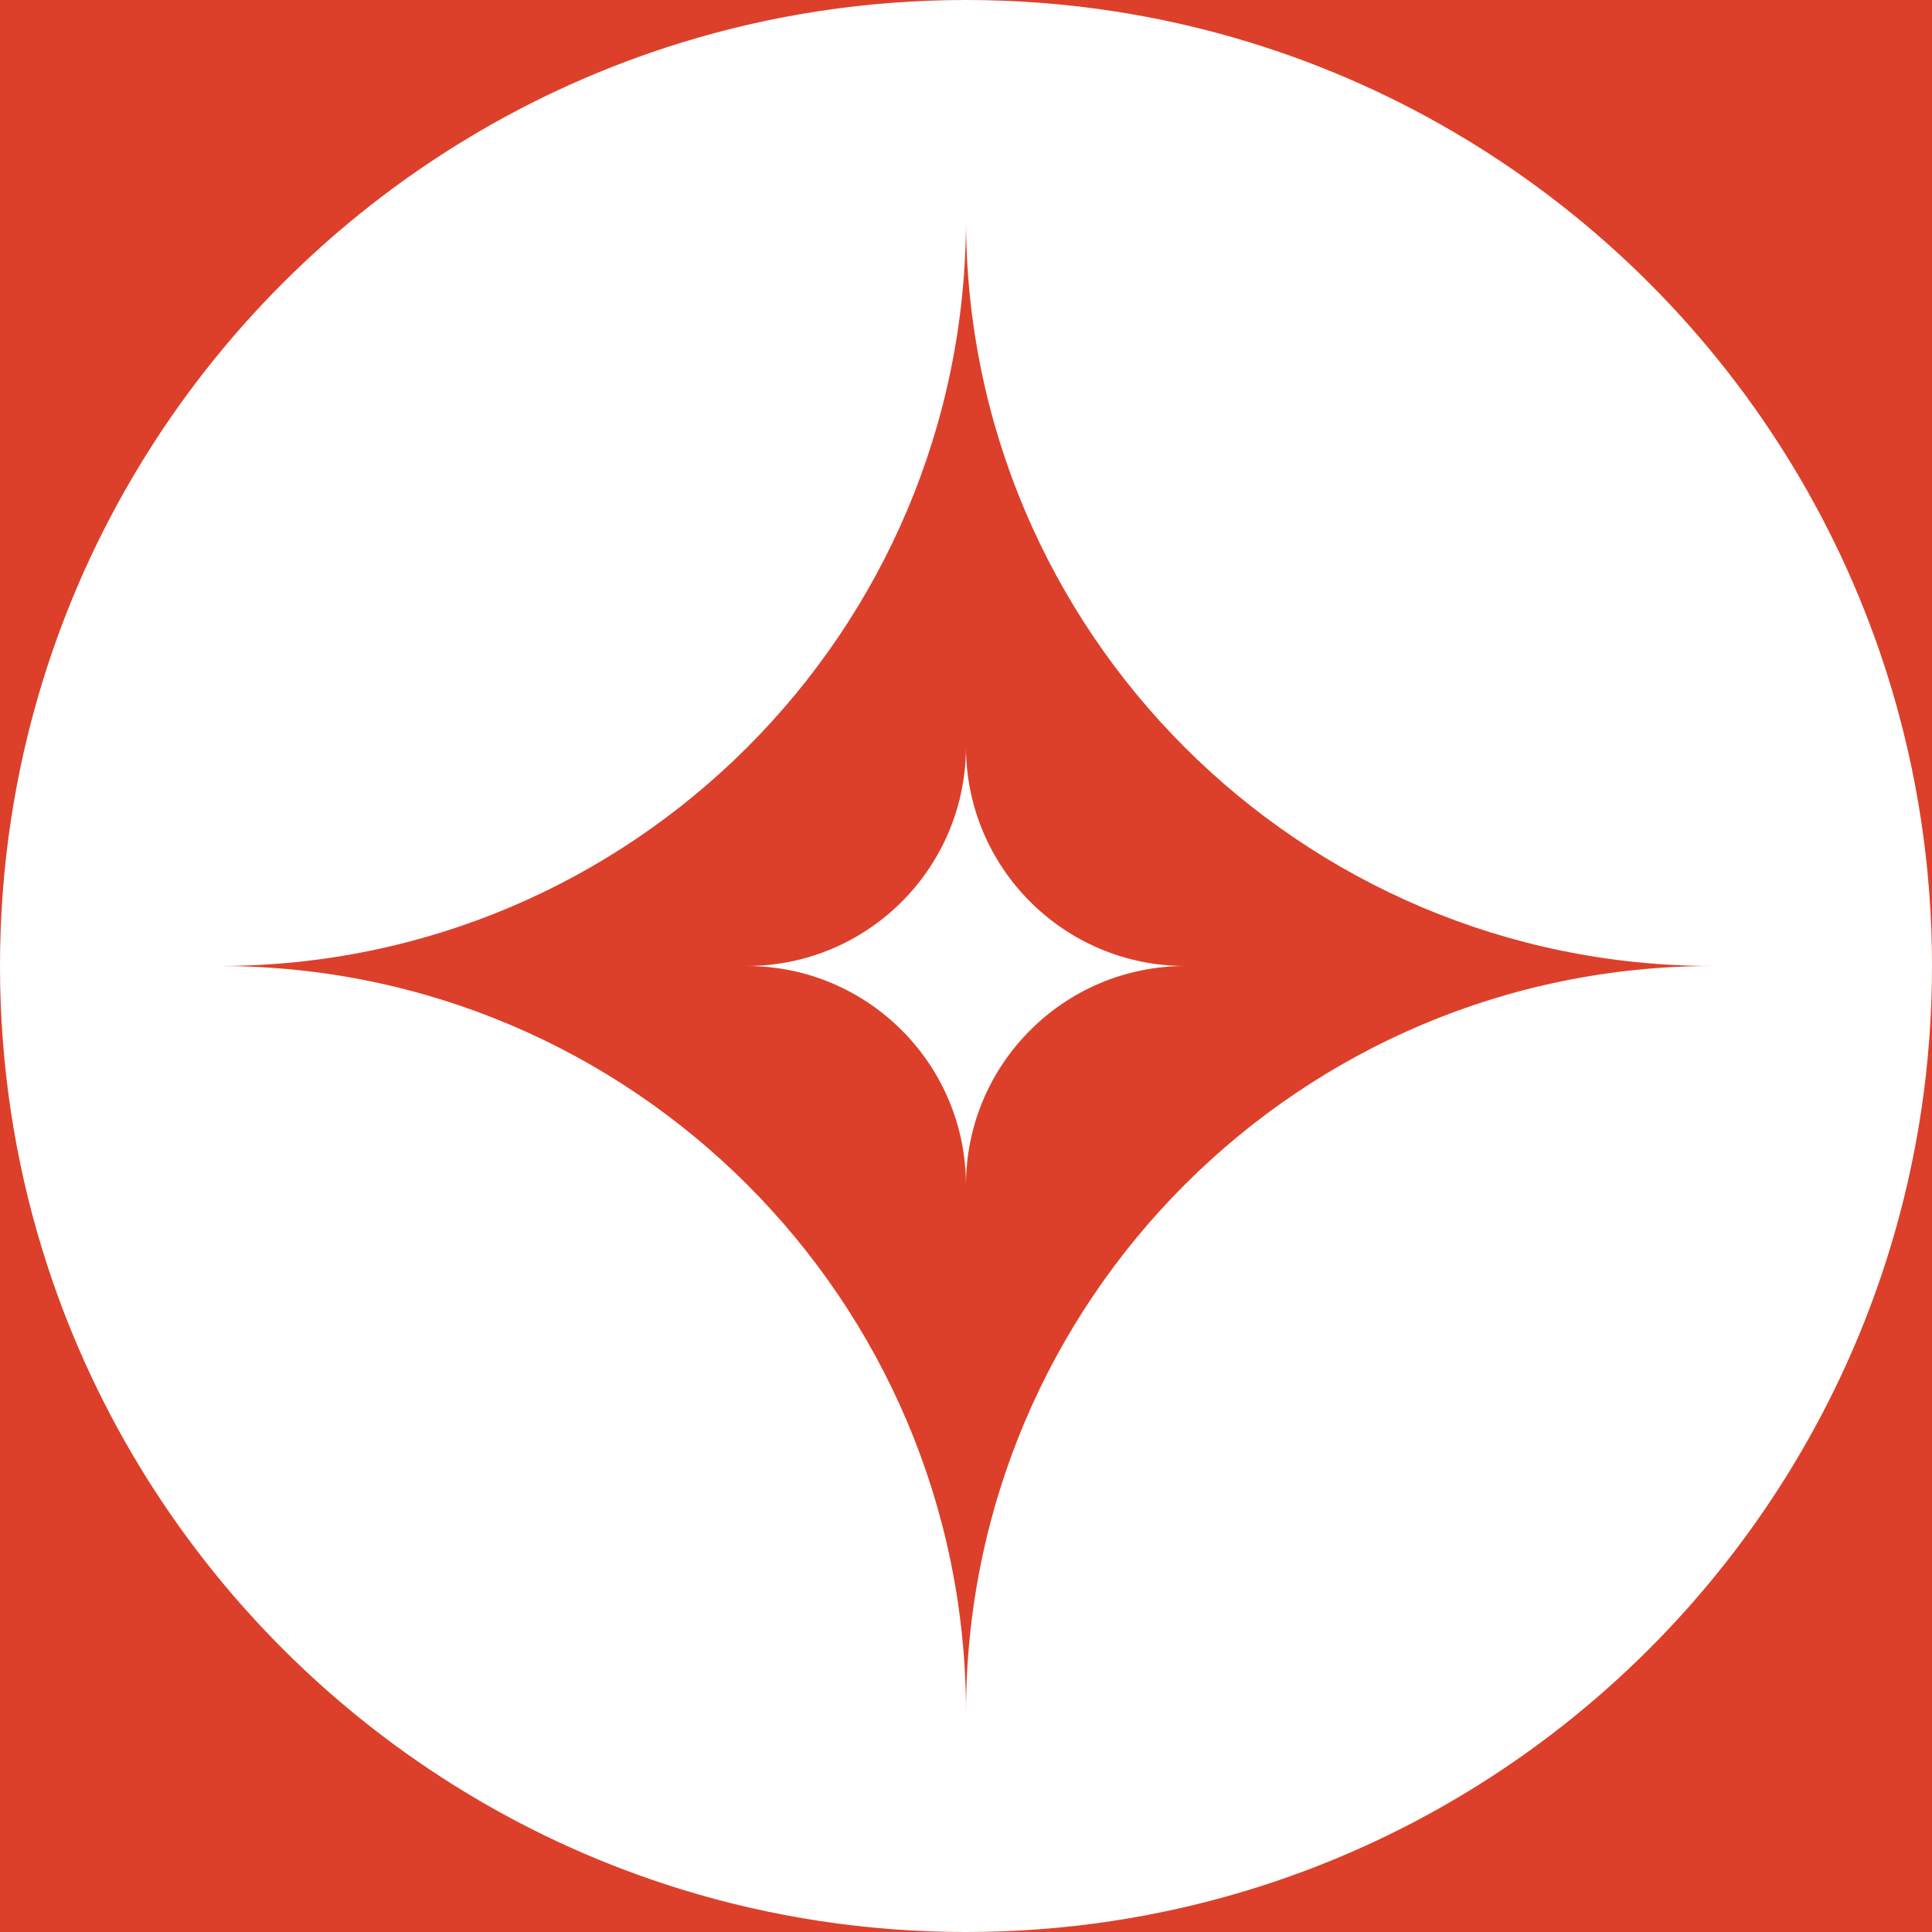
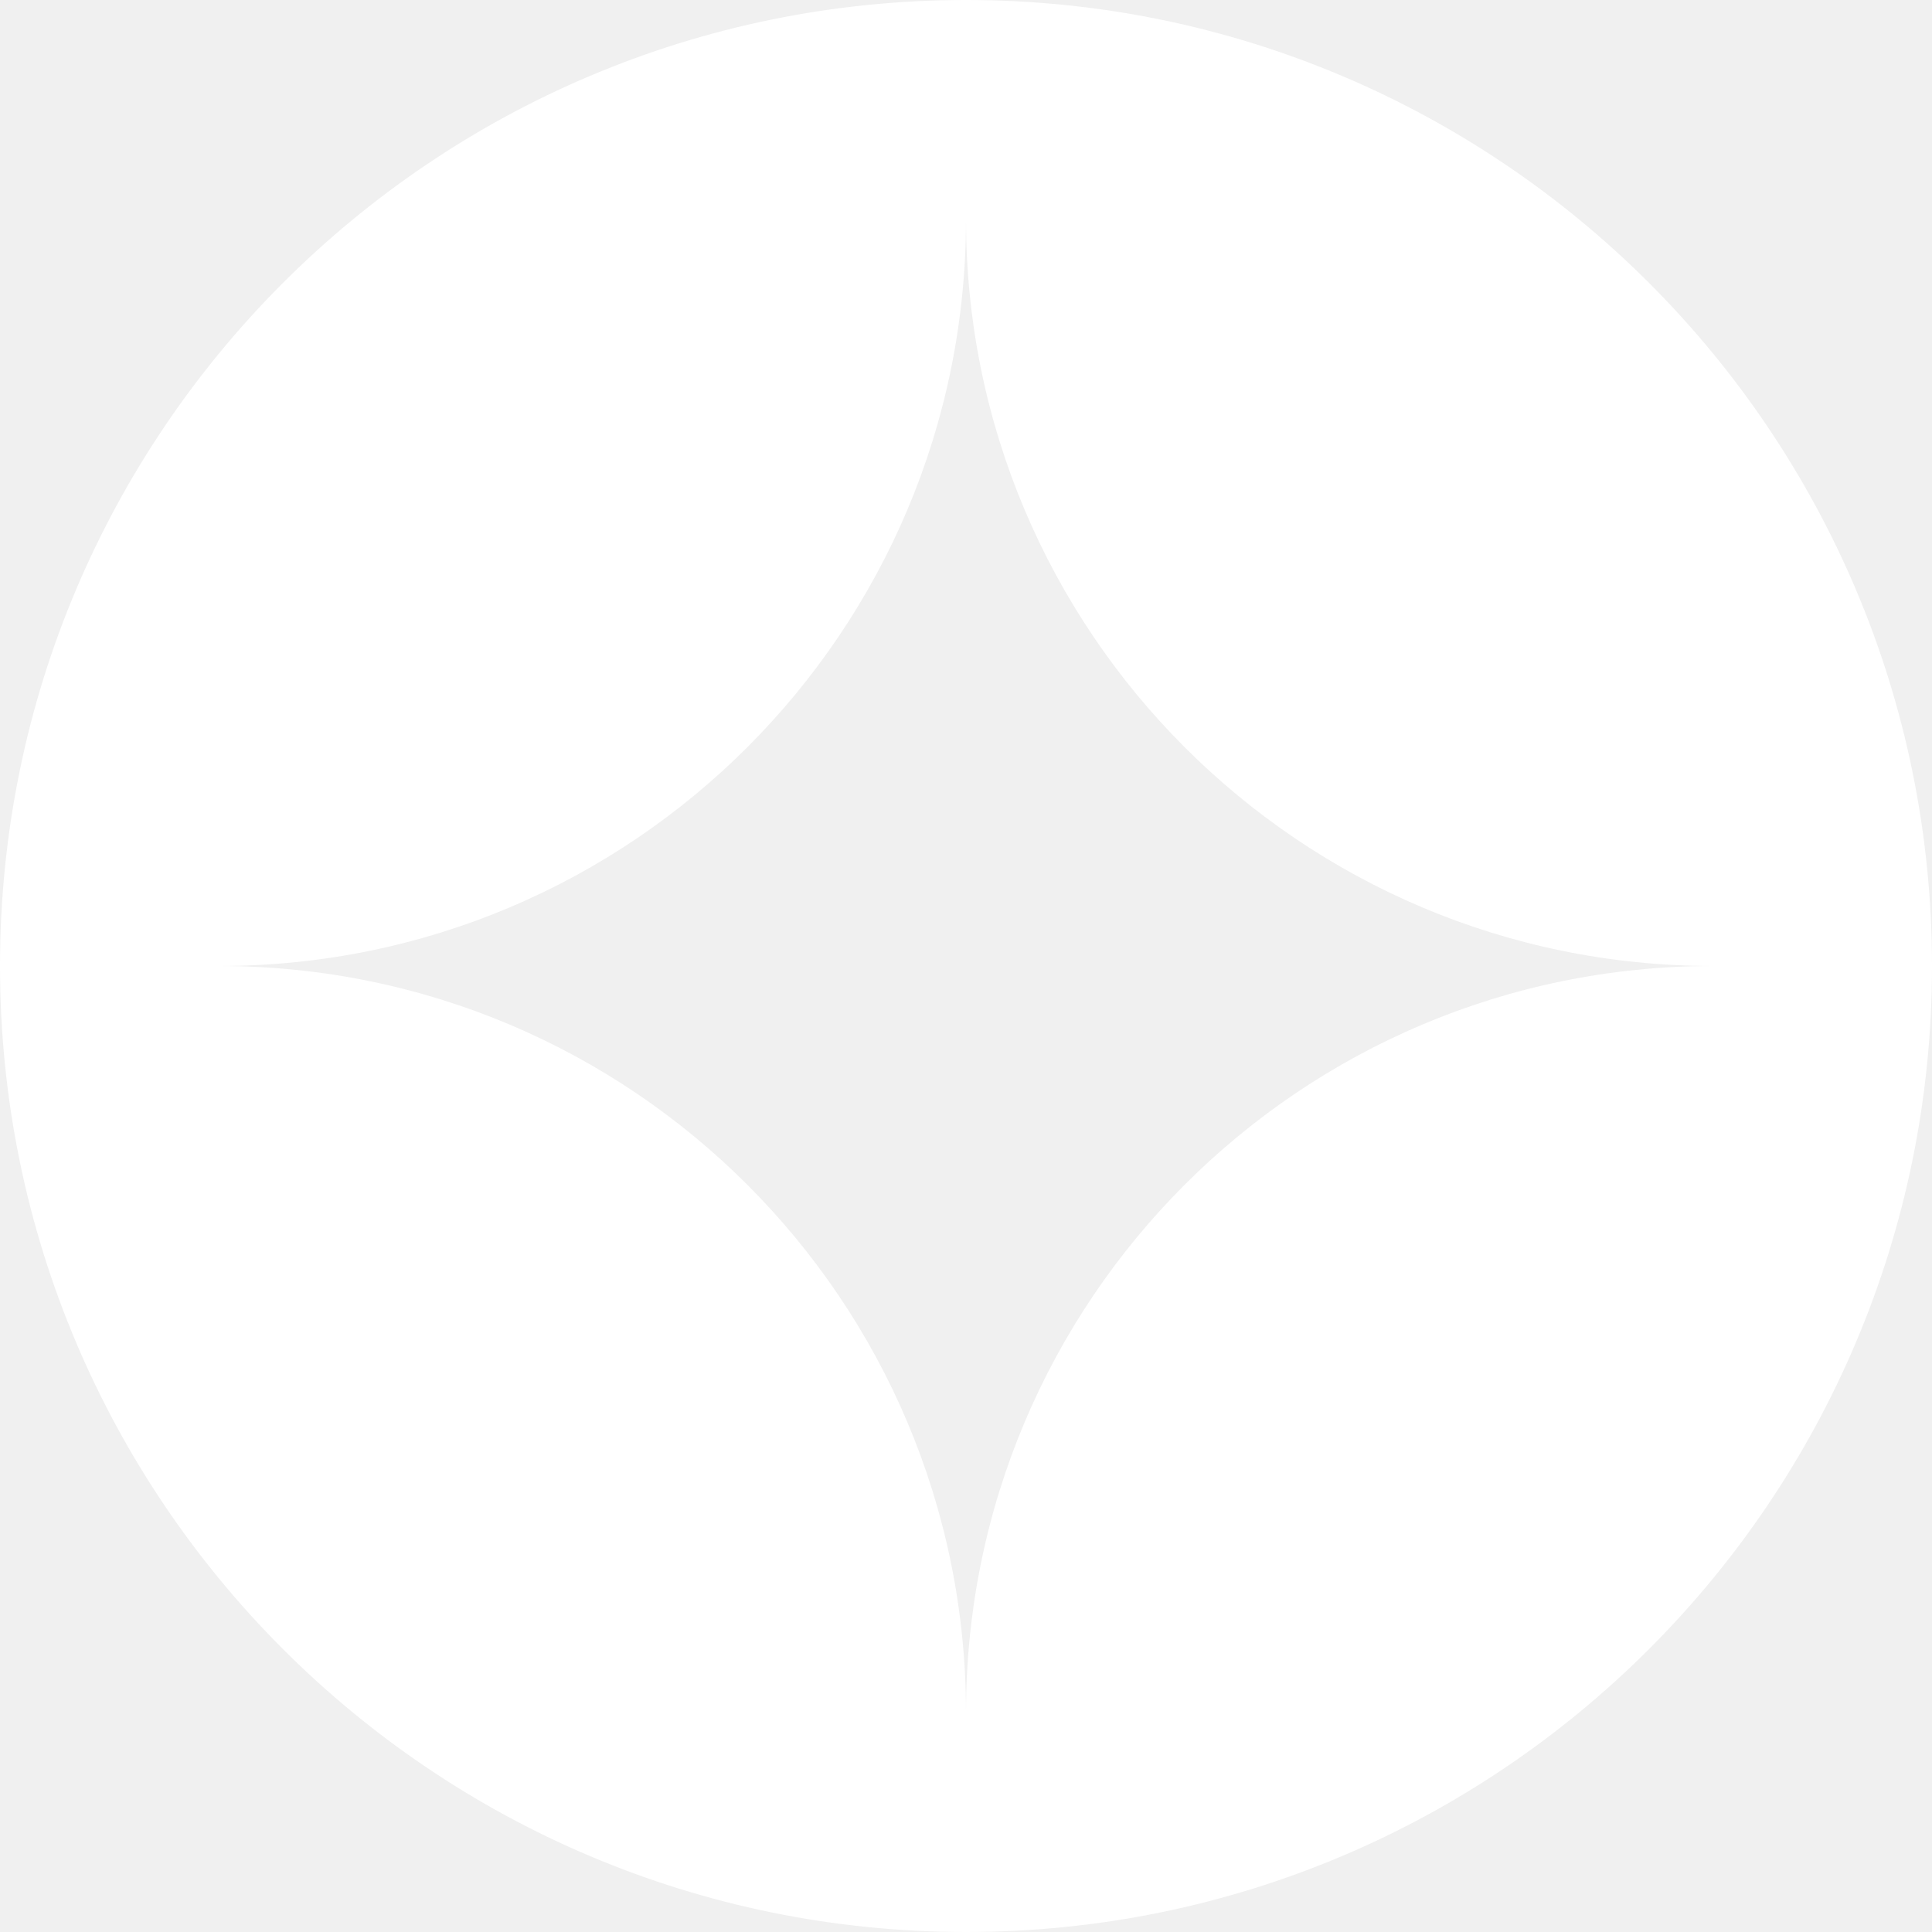
- <svg xmlns="http://www.w3.org/2000/svg" id="Capa_1" data-name="Capa 1" viewBox="0 0 529.1 529.1">
-   <rect width="529.1" height="529.1" fill="#dc402a" />
-   <path fill="#fff" d="M517.44,186.64c-25.68-83.46-91.54-149.31-175-174.98-24.62-7.58-50.78-11.66-77.89-11.66s-53.27,4.08-77.89,11.66C103.2,37.33,37.34,103.18,11.66,186.64,4.08,211.27,0,237.43,0,264.55s4.08,53.28,11.66,77.91c25.68,83.46,91.54,149.31,175,174.98,24.62,7.58,50.78,11.66,77.89,11.66s53.27-4.08,77.89-11.66c83.46-25.67,149.32-91.52,175-174.98,7.58-24.63,11.66-50.79,11.66-77.91s-4.08-53.28-11.66-77.91ZM264.55,469.05c0-112.95-91.57-204.5-204.5-204.5,112.93,0,204.5-91.56,204.5-204.49,0,112.93,91.56,204.49,204.49,204.49-112.93,0-204.49,91.55-204.49,204.5Z" />
-   <path fill="#fff" d="M324.6,264.55c-33.17,0-60.06,26.89-60.06,60.06,0-33.17-26.89-60.06-60.06-60.06,33.17,0,60.06-26.89,60.06-60.06,0,33.17,26.89,60.06,60.06,60.06Z" />
+ <svg xmlns="http://www.w3.org/2000/svg" viewBox="0 0 529.1 529.1">
+   <defs>
+     <mask id="star-mask">
+       <rect width="529.1" height="529.1" fill="white" />
+       <path fill="black" d="M264.55,469.05c0-112.95-91.57-204.5-204.5-204.5,112.93,0,204.5-91.56,204.5-204.49,0,112.93,91.56,204.49,204.49,204.49-112.93,0-204.49,91.55-204.49,204.5Z" />
+       <path fill="black" d="M324.6,264.55c-33.17,0-60.06,26.89-60.06,60.06,0-33.17-26.89-60.06-60.06-60.06,33.17,0,60.06-26.89,60.06-60.06,0,33.17,26.89,60.06,60.06,60.06Z" />
+     </mask>
+   </defs>
+   <circle cx="264.55" cy="264.55" r="264.55" fill="#ffffff" mask="url(#star-mask)" />
</svg>
